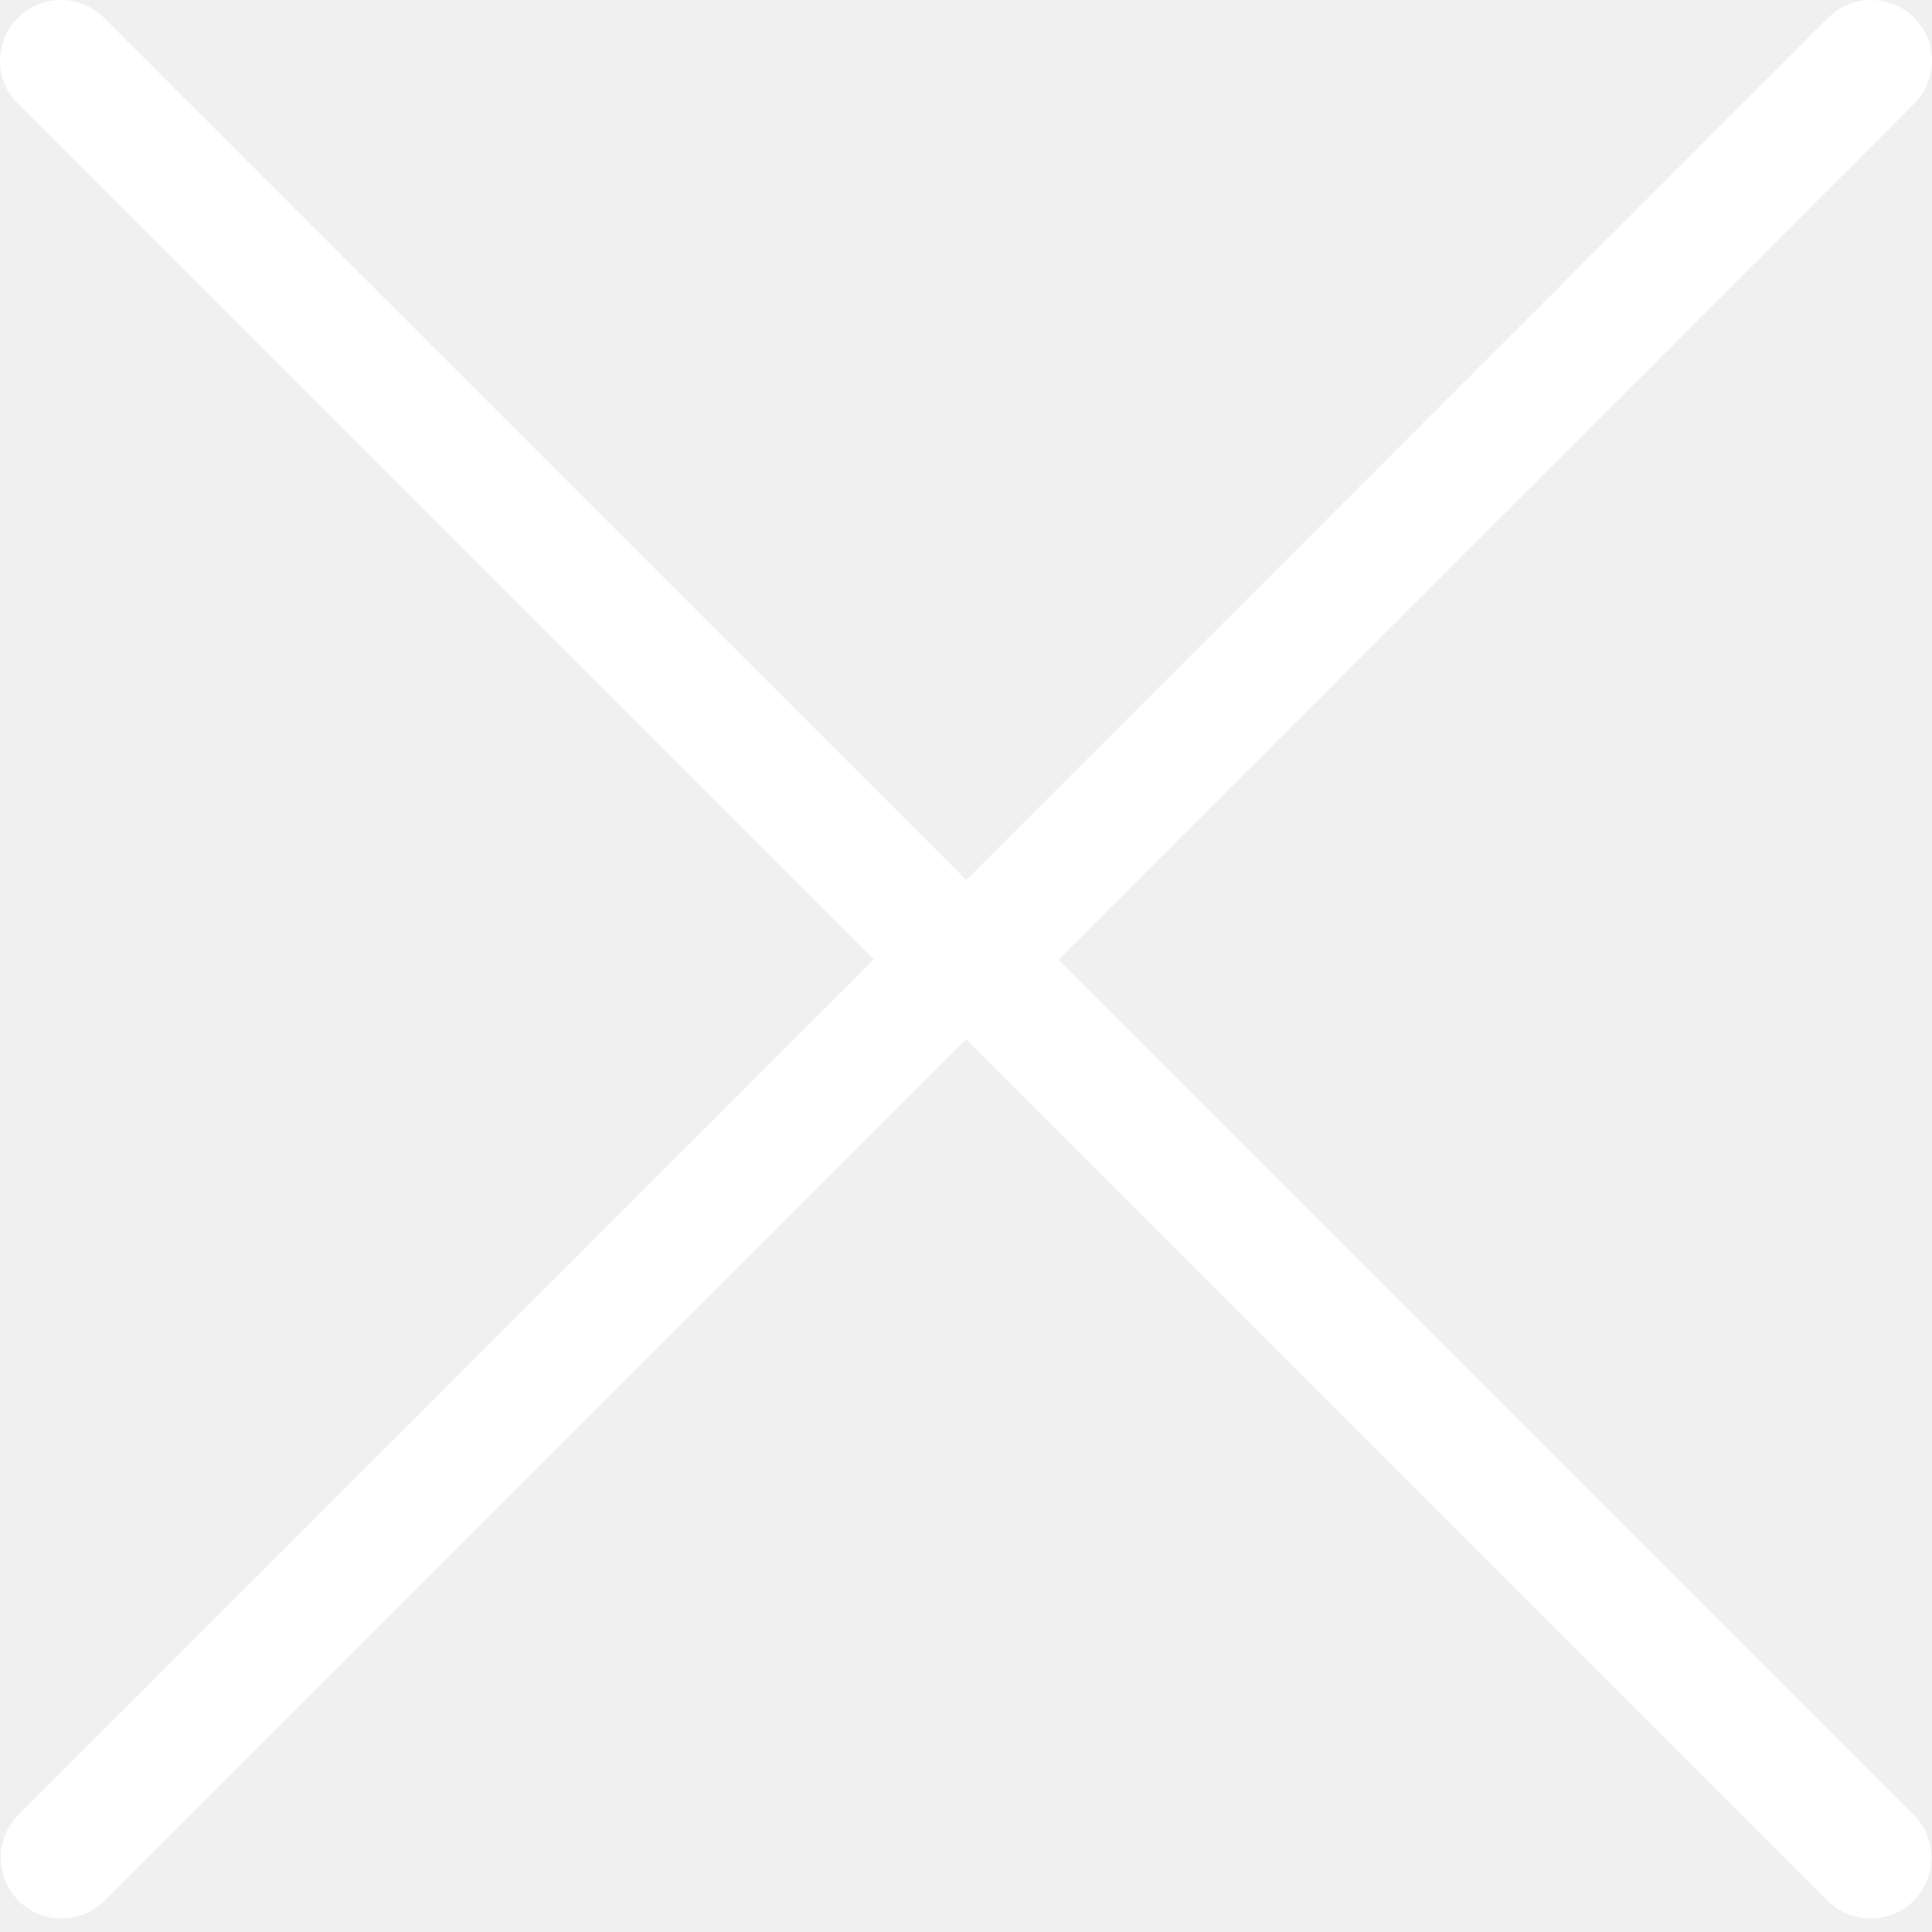
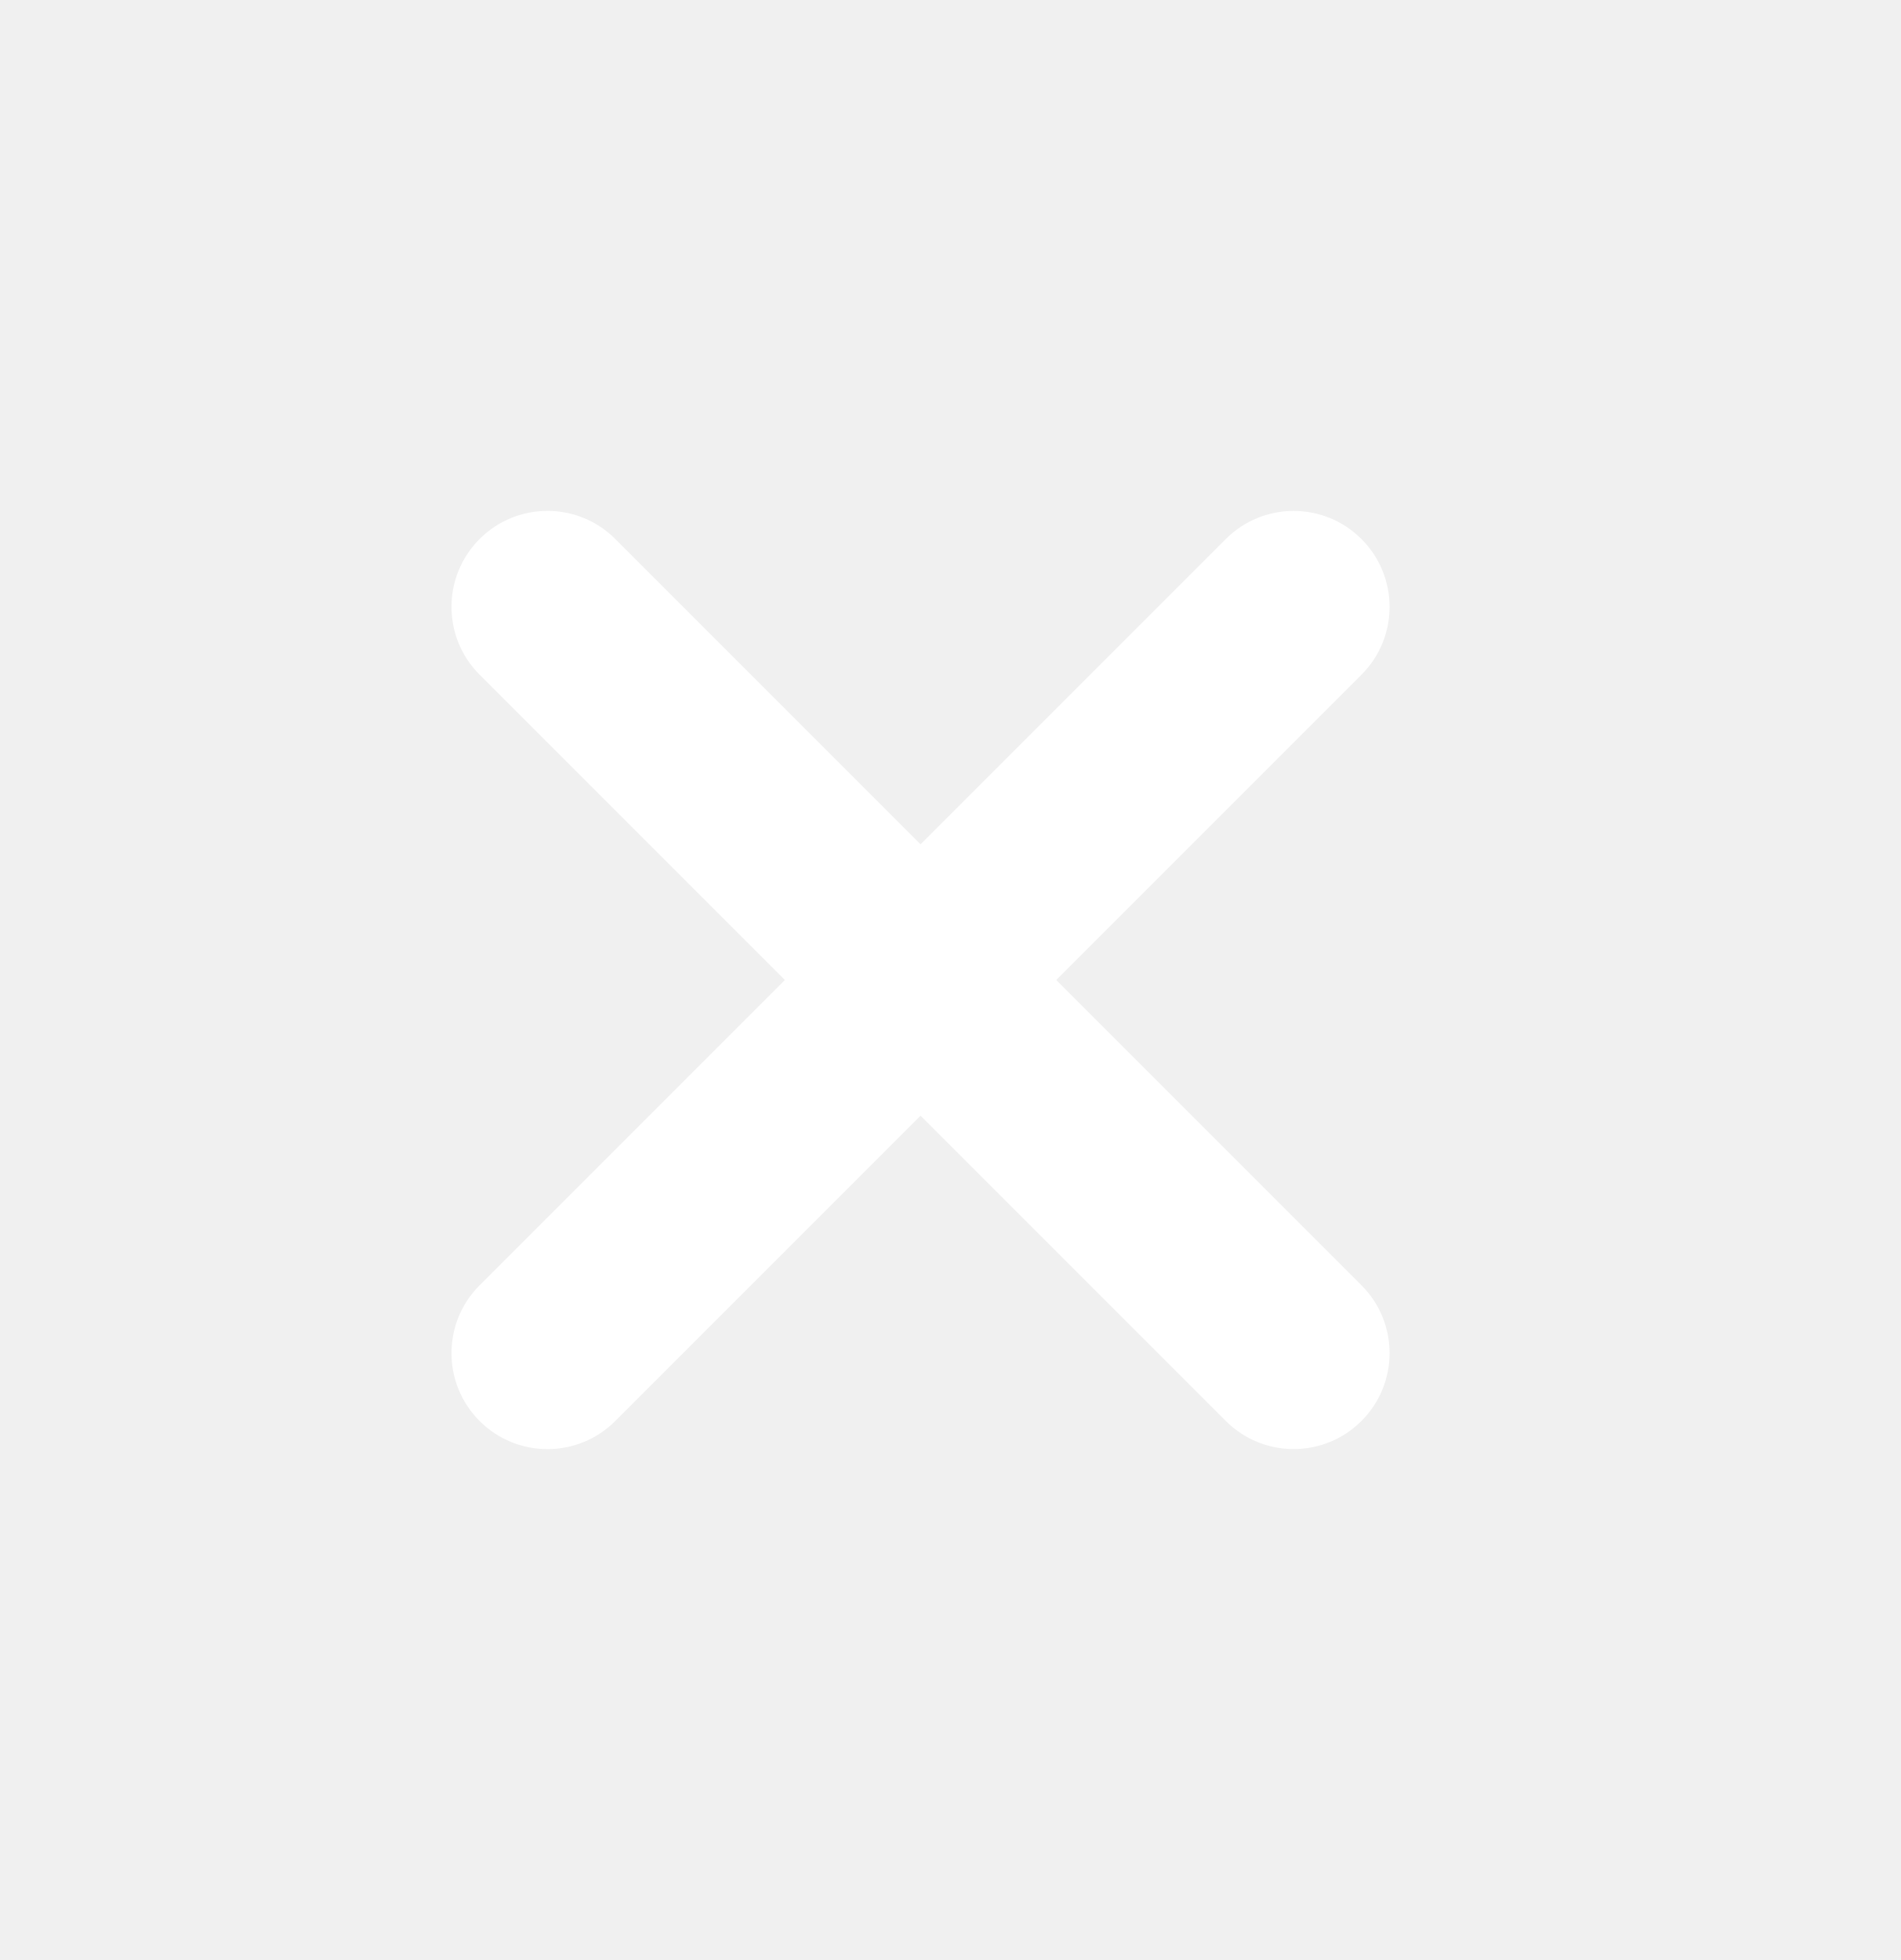
- <svg xmlns="http://www.w3.org/2000/svg" width="512px" version="1.1" height="512px" viewBox="0 0 64 64" enable-background="new 0 0 64 64">
-   <g>
-     <path fill="#FFFFFF" d="M28.941,31.786L0.613,60.114c-0.787,0.787-0.787,2.062,0,2.849c0.393,0.394,0.909,0.59,1.424,0.59   c0.516,0,1.031-0.196,1.424-0.59l28.541-28.541l28.541,28.541c0.394,0.394,0.909,0.59,1.424,0.59c0.515,0,1.031-0.196,1.424-0.59   c0.787-0.787,0.787-2.062,0-2.849L35.064,31.786L63.41,3.438c0.787-0.787,0.787-2.062,0-2.849c-0.787-0.786-2.062-0.786-2.848,0   L32.003,29.15L3.441,0.59c-0.787-0.786-2.061-0.786-2.848,0c-0.787,0.787-0.787,2.062,0,2.849L28.941,31.786z" />
+ <svg xmlns="http://www.w3.org/2000/svg" width="32px" height="33px" viewBox="298 7 32 33" version="1.1">
+   <defs />
+   <g id="Group-2" stroke="none" stroke-width="1" fill="none" fill-rule="evenodd" transform="translate(313.5, 23.5) rotate(-315) translate(-313.5, -23.5) translate(303, 13)">
+     <rect id="Rectangle-6" fill="#FFFFFF" x="8.885" y="-2.55795385e-12" width="3.231" height="21" rx="1.615" />
+     <rect id="Rectangle-6" fill="#FFFFFF" transform="translate(10.5, 10.5) rotate(-90) translate(-10.5, -10.5) " x="8.885" y="-2.9878322e-12" width="3.231" height="21" rx="1.615" />
  </g>
</svg>
